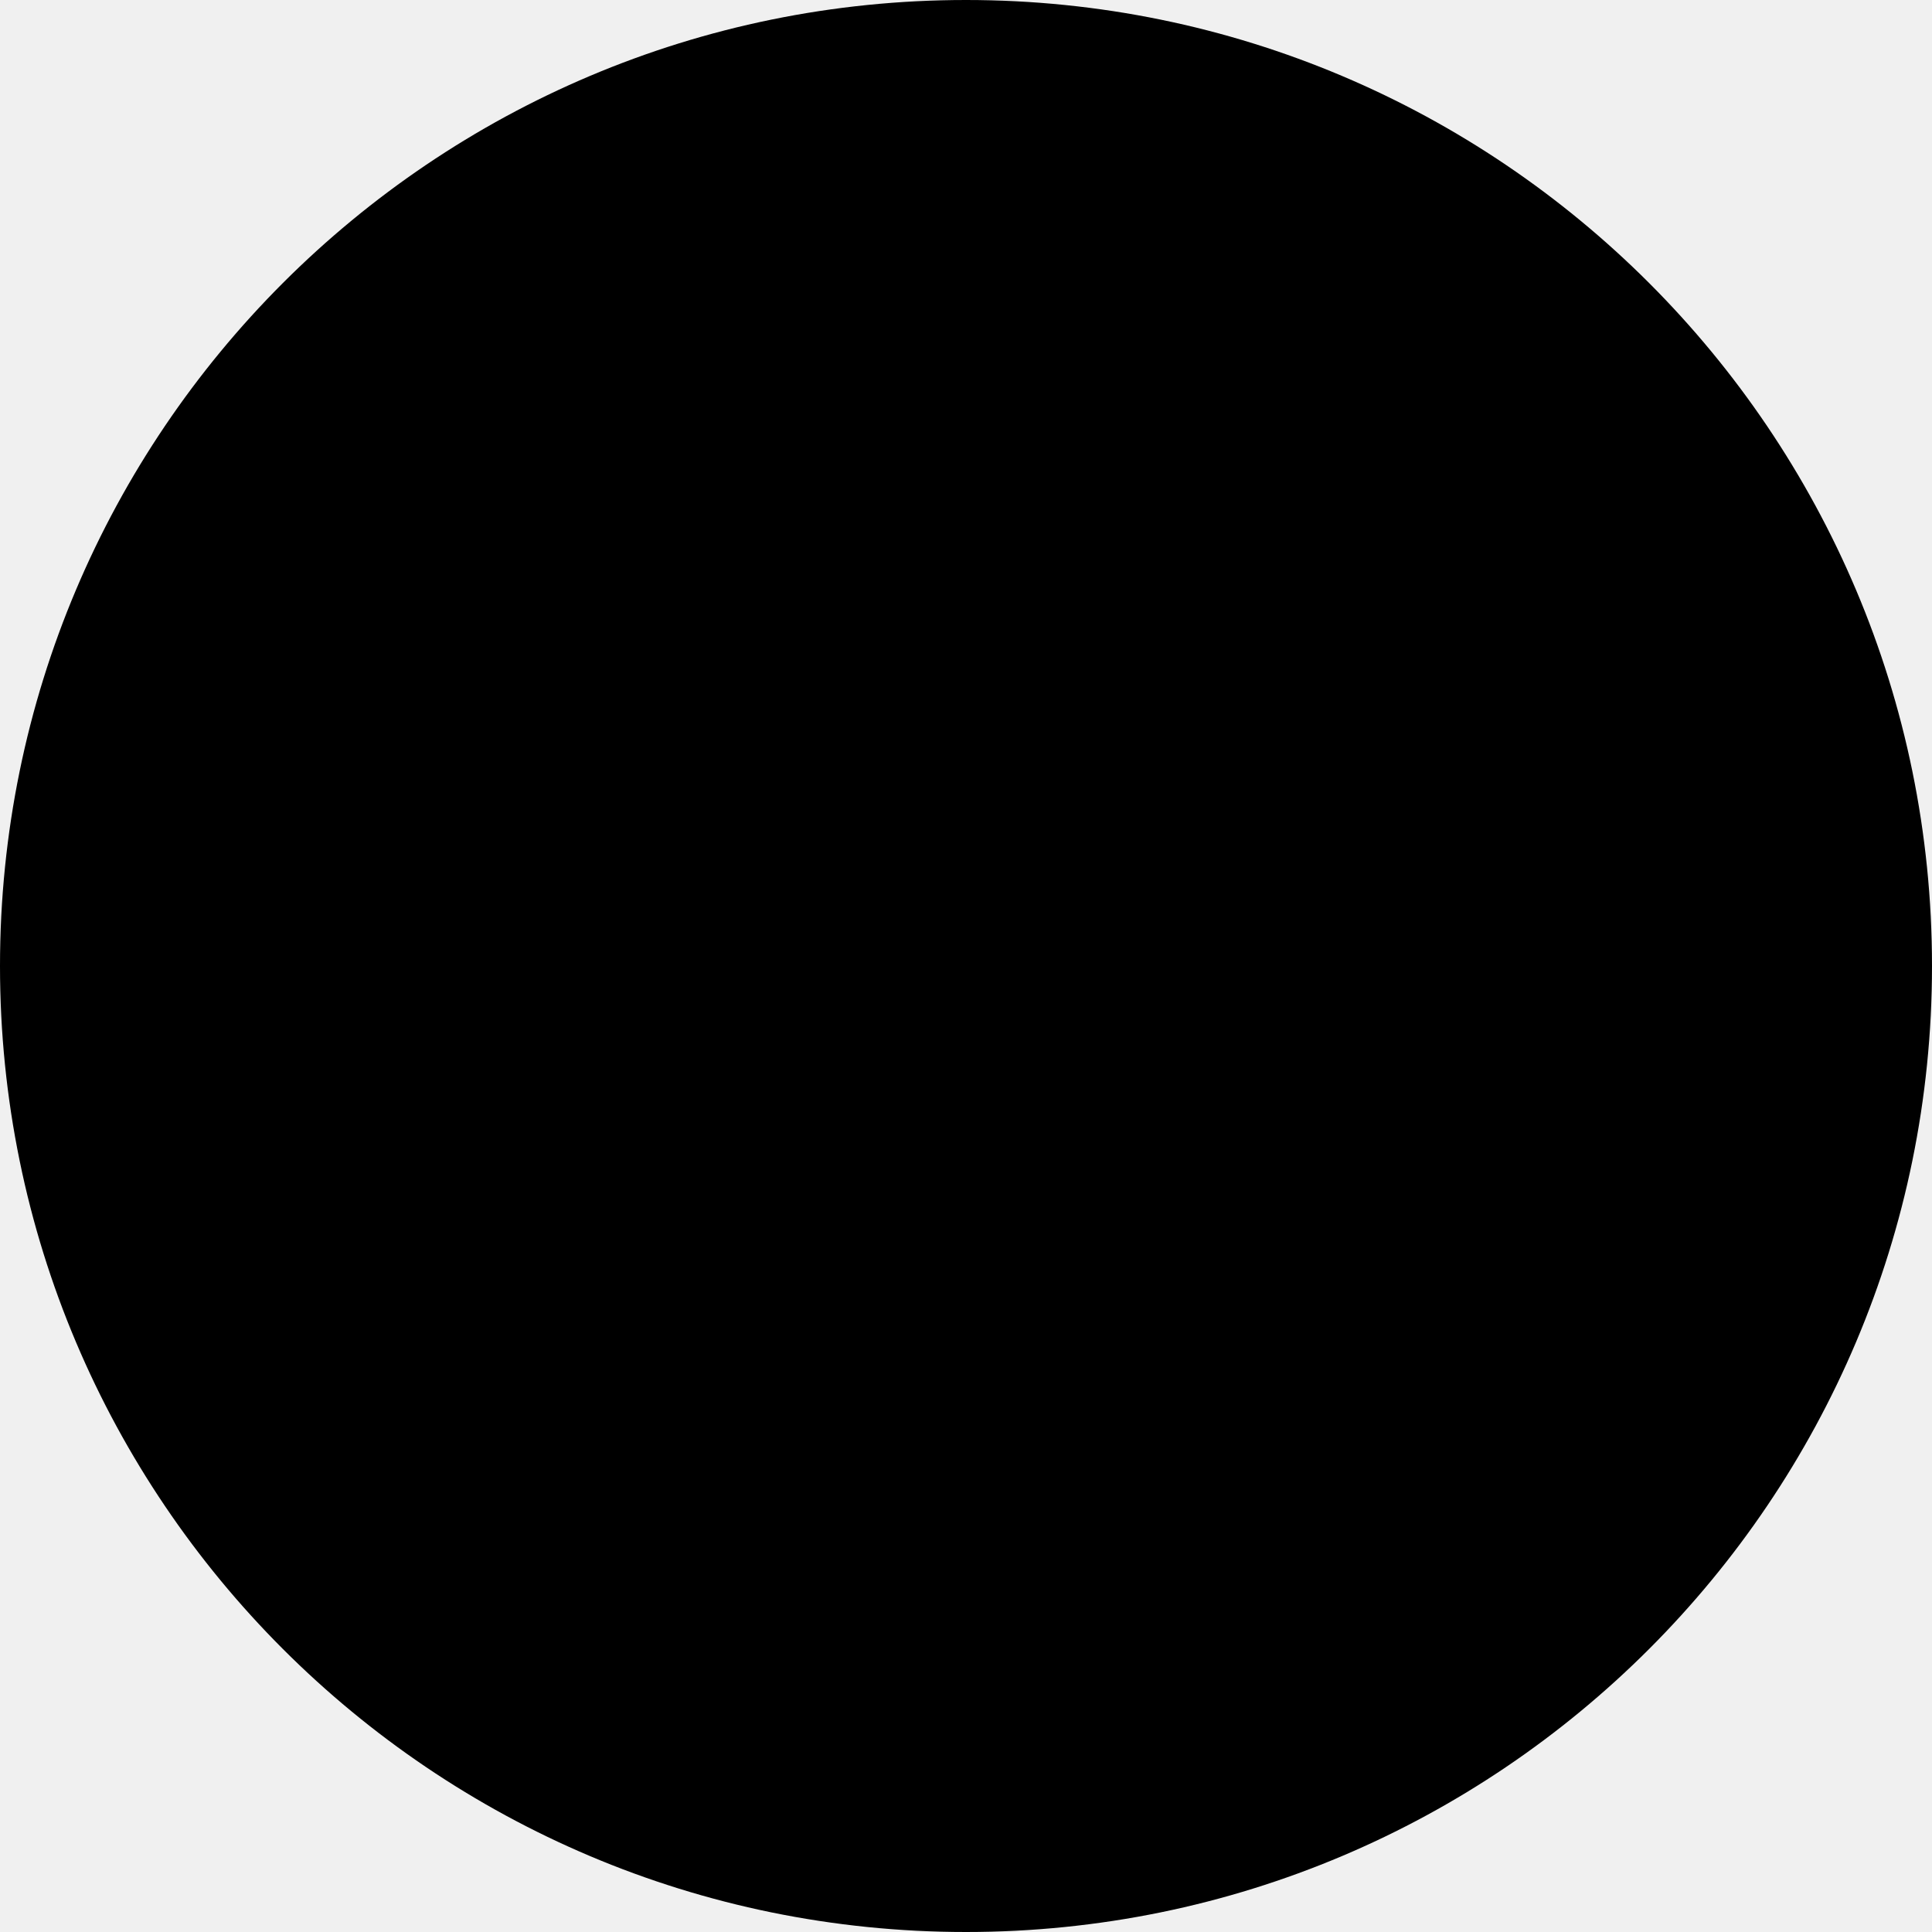
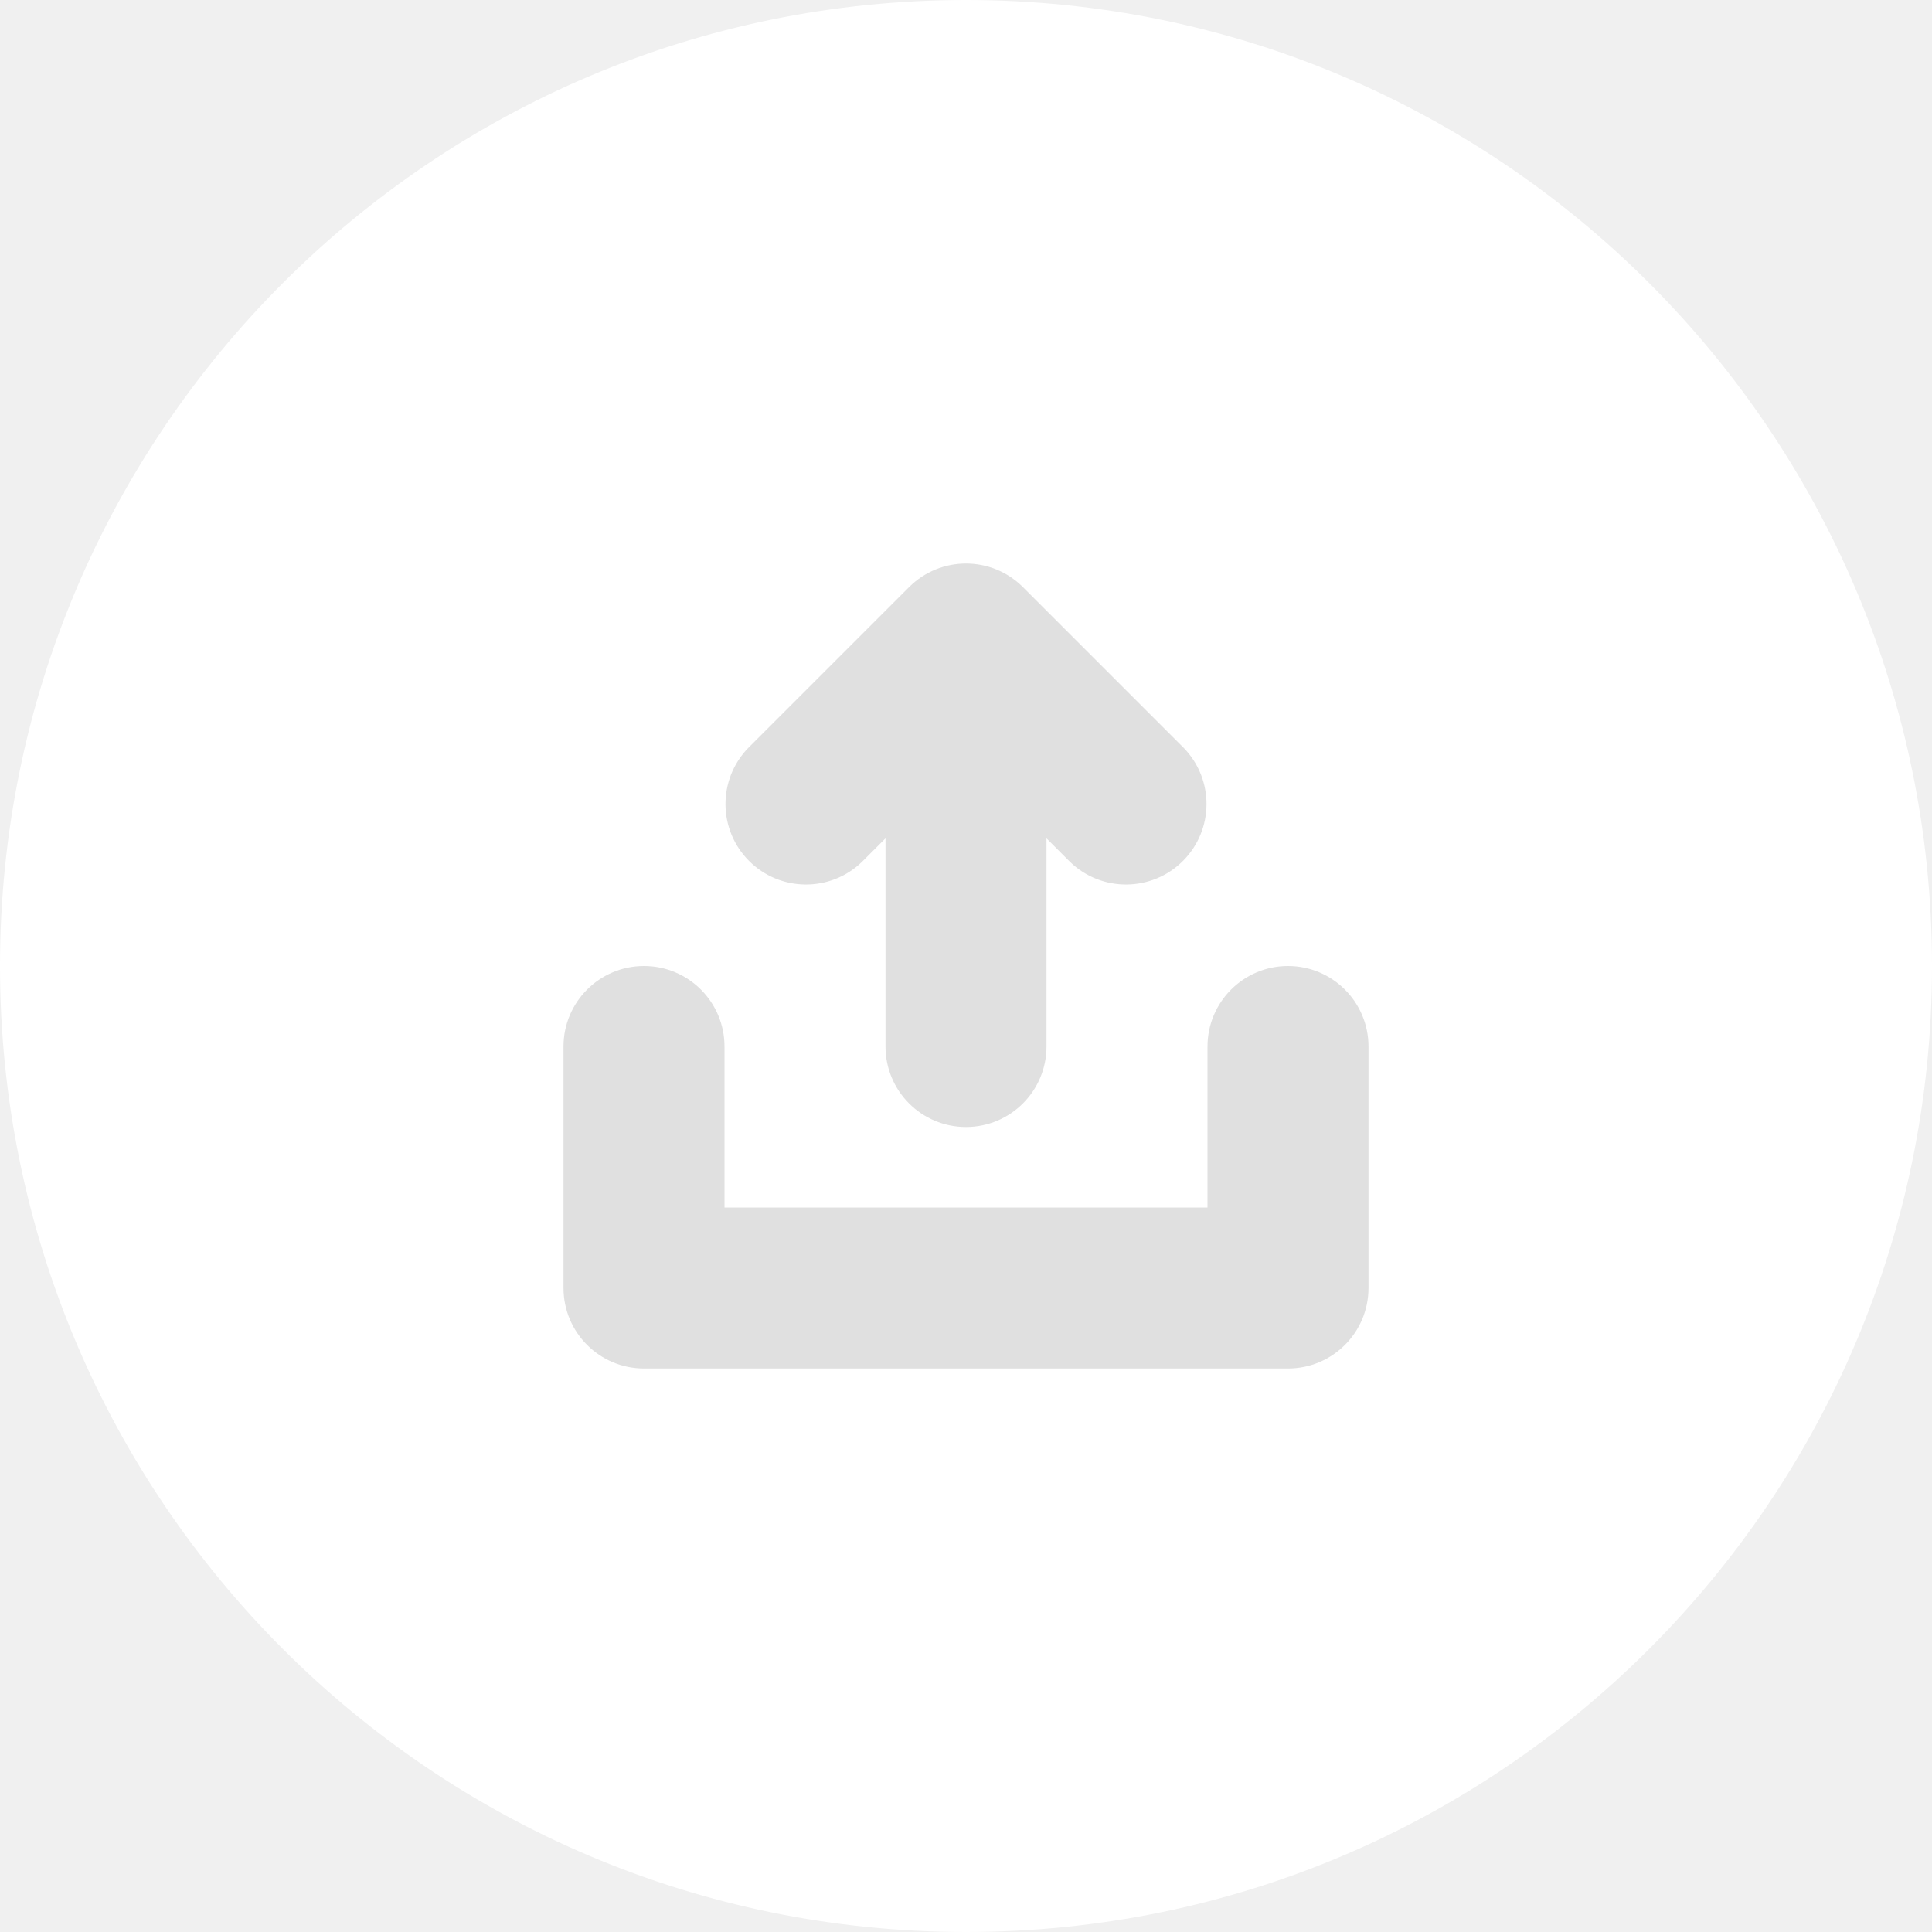
<svg xmlns="http://www.w3.org/2000/svg" xmlns:xlink="http://www.w3.org/1999/xlink" width="24" height="24">
-   <use xlink:href="#path0_fill" />
-   <use xlink:href="#path1_stroke" transform="translate(8 8)" />
+   <use xlink:href="#path0_fill" fill="#FFF" />
+   <use xlink:href="#path1_stroke" transform="translate(8 8)" fill="#E0E0E0" />
  <defs>
    <path id="path0_fill" d="M24 12c0 6.627-5.373 12-12 12S0 18.627 0 12 5.373 0 12 0s12 5.373 12 12z" />
    <path id="path1_stroke" d="M4 0l.707-.707a1 1 0 0 0-1.414 0L4 0zM3 5a1 1 0 0 0 2 0H3zM1 5a1 1 0 0 0-2 0h2zM0 8h-1a1 1 0 0 0 1 1V8zm8 0v1a1 1 0 0 0 1-1H8zm1-3a1 1 0 1 0-2 0h2zM1.293 1.293a1 1 0 0 0 1.414 1.414L1.293 1.293zm4 1.414a1 1 0 0 0 1.414-1.414L5.293 2.707zM3 0v5h2V0H3zm-4 5v3h2V5h-2zm1 4h8V7H0v2zm9-1V5H7v3h2zM2.707 2.707l2-2L3.293-.707l-2 2 1.414 1.414zm4-1.414l-2-2L3.293.707l2 2 1.414-1.414z" />
  </defs>
</svg>
